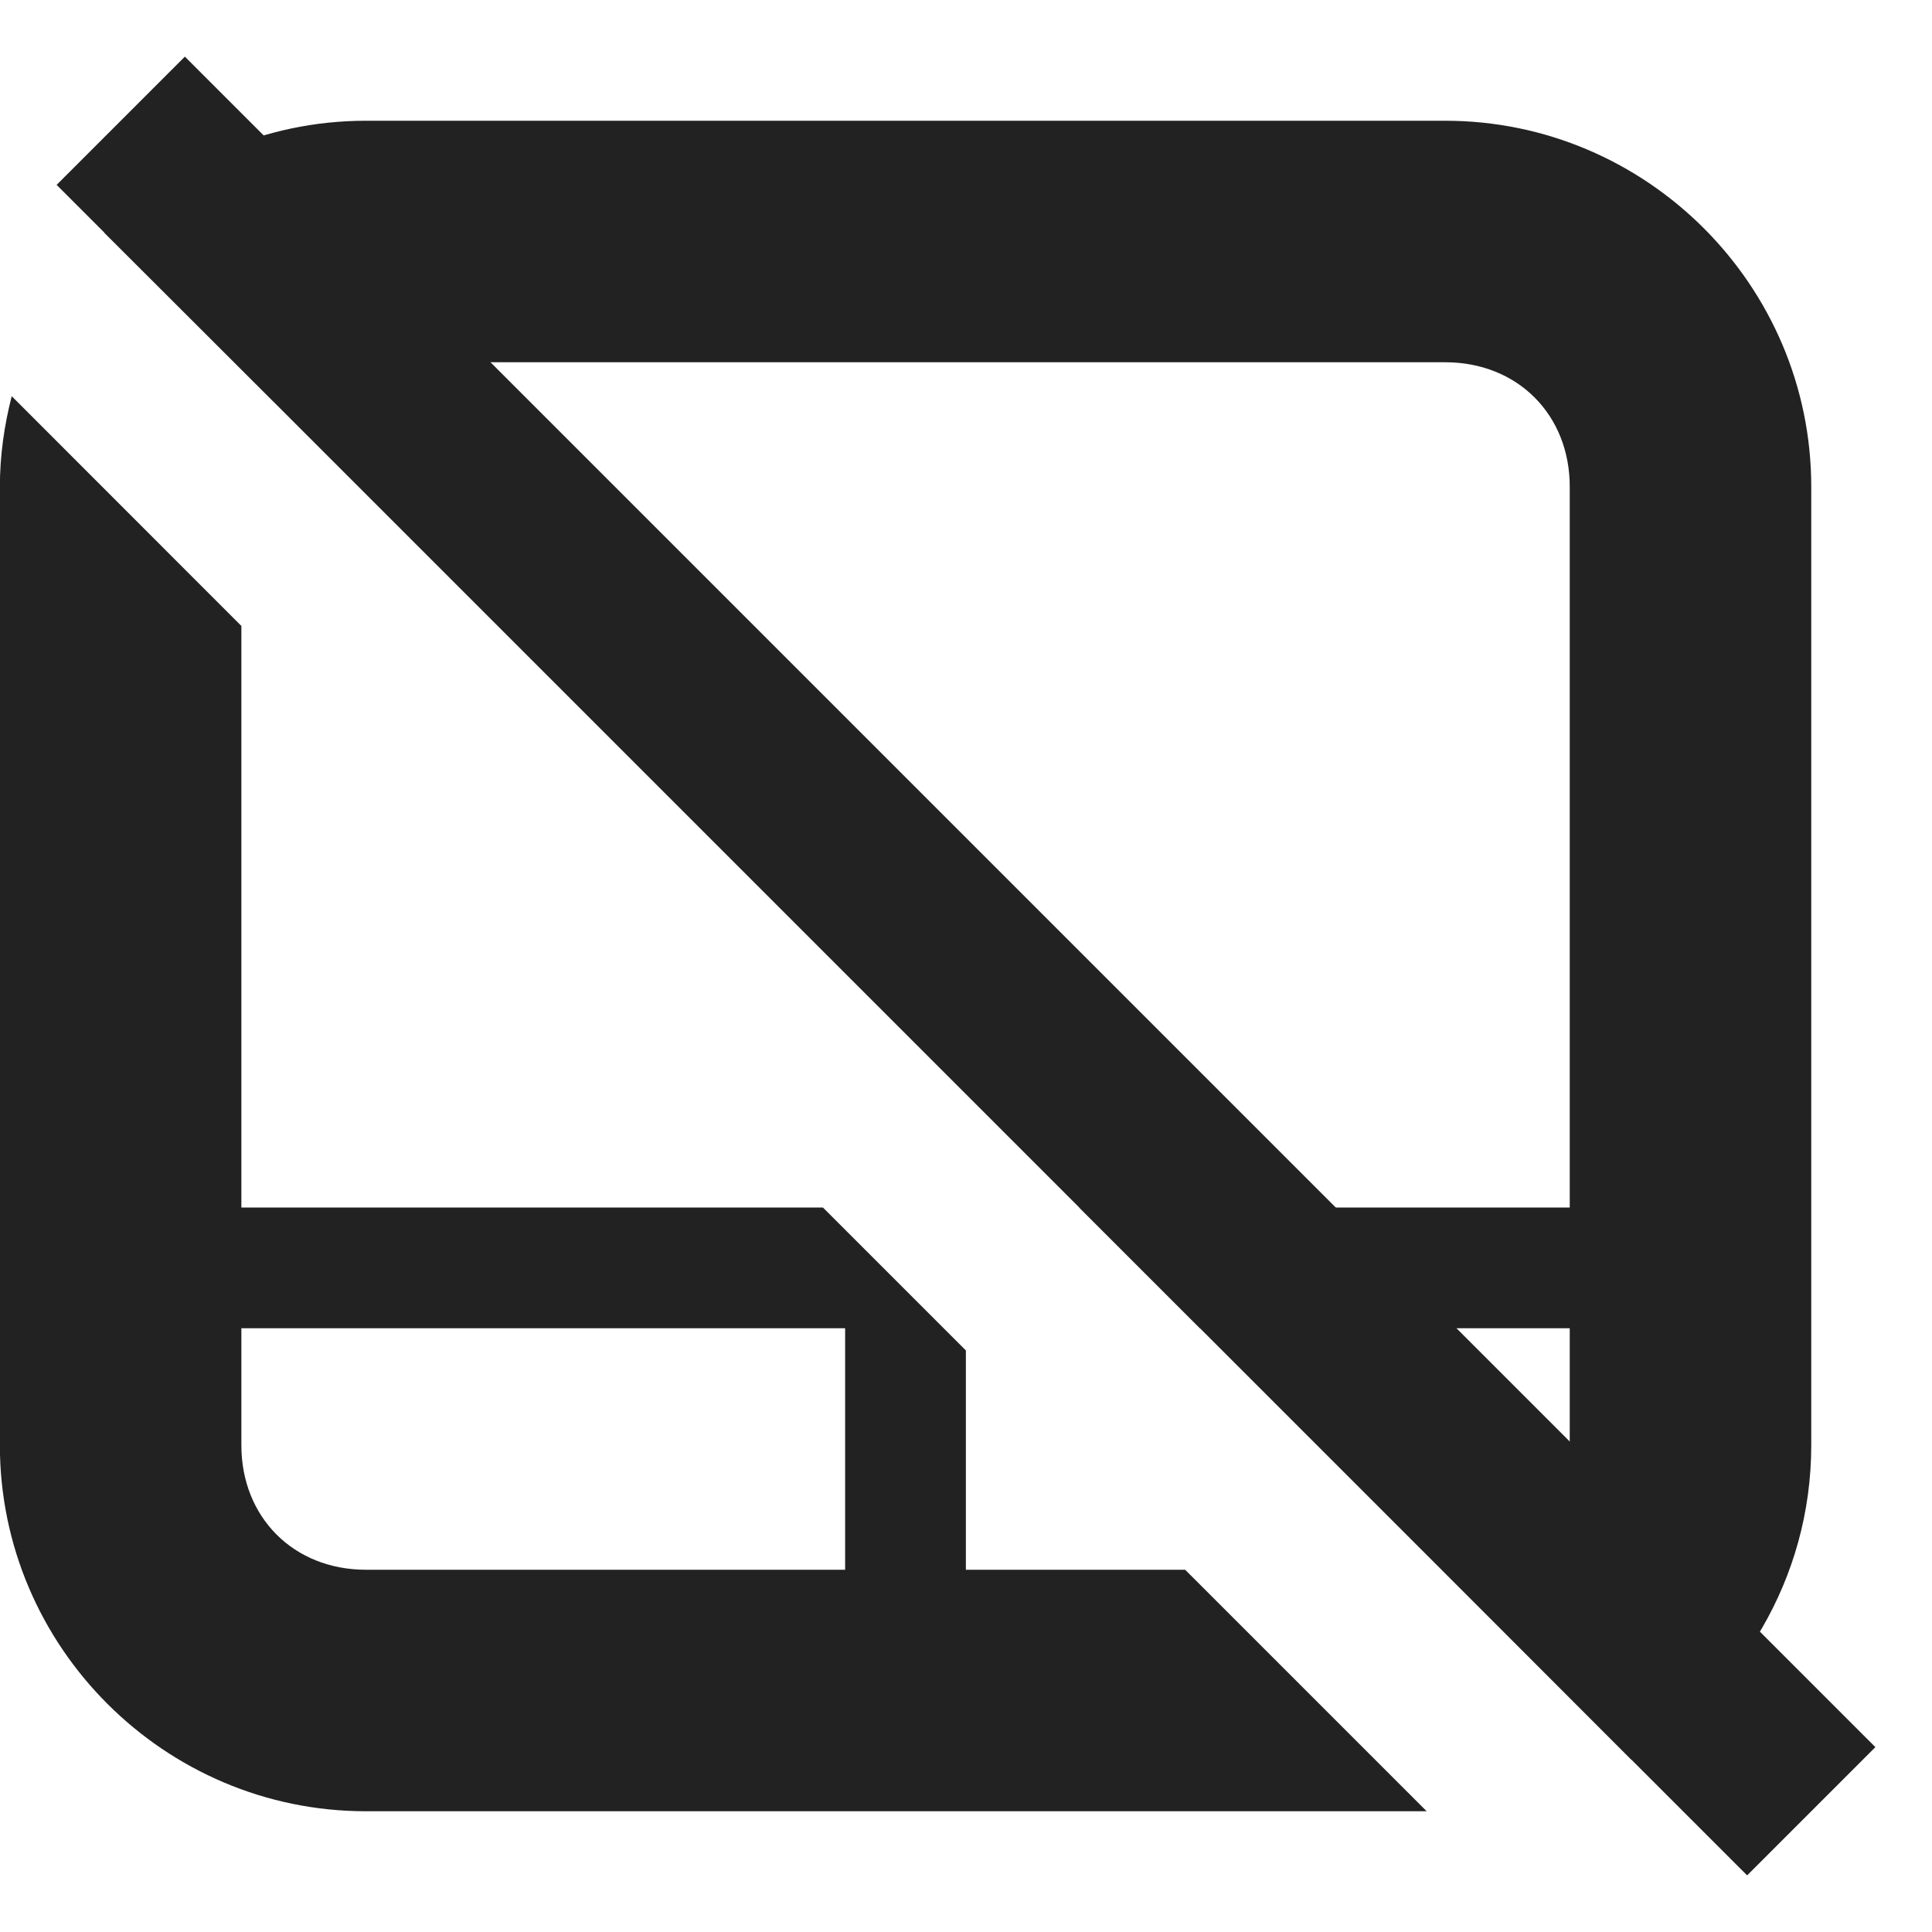
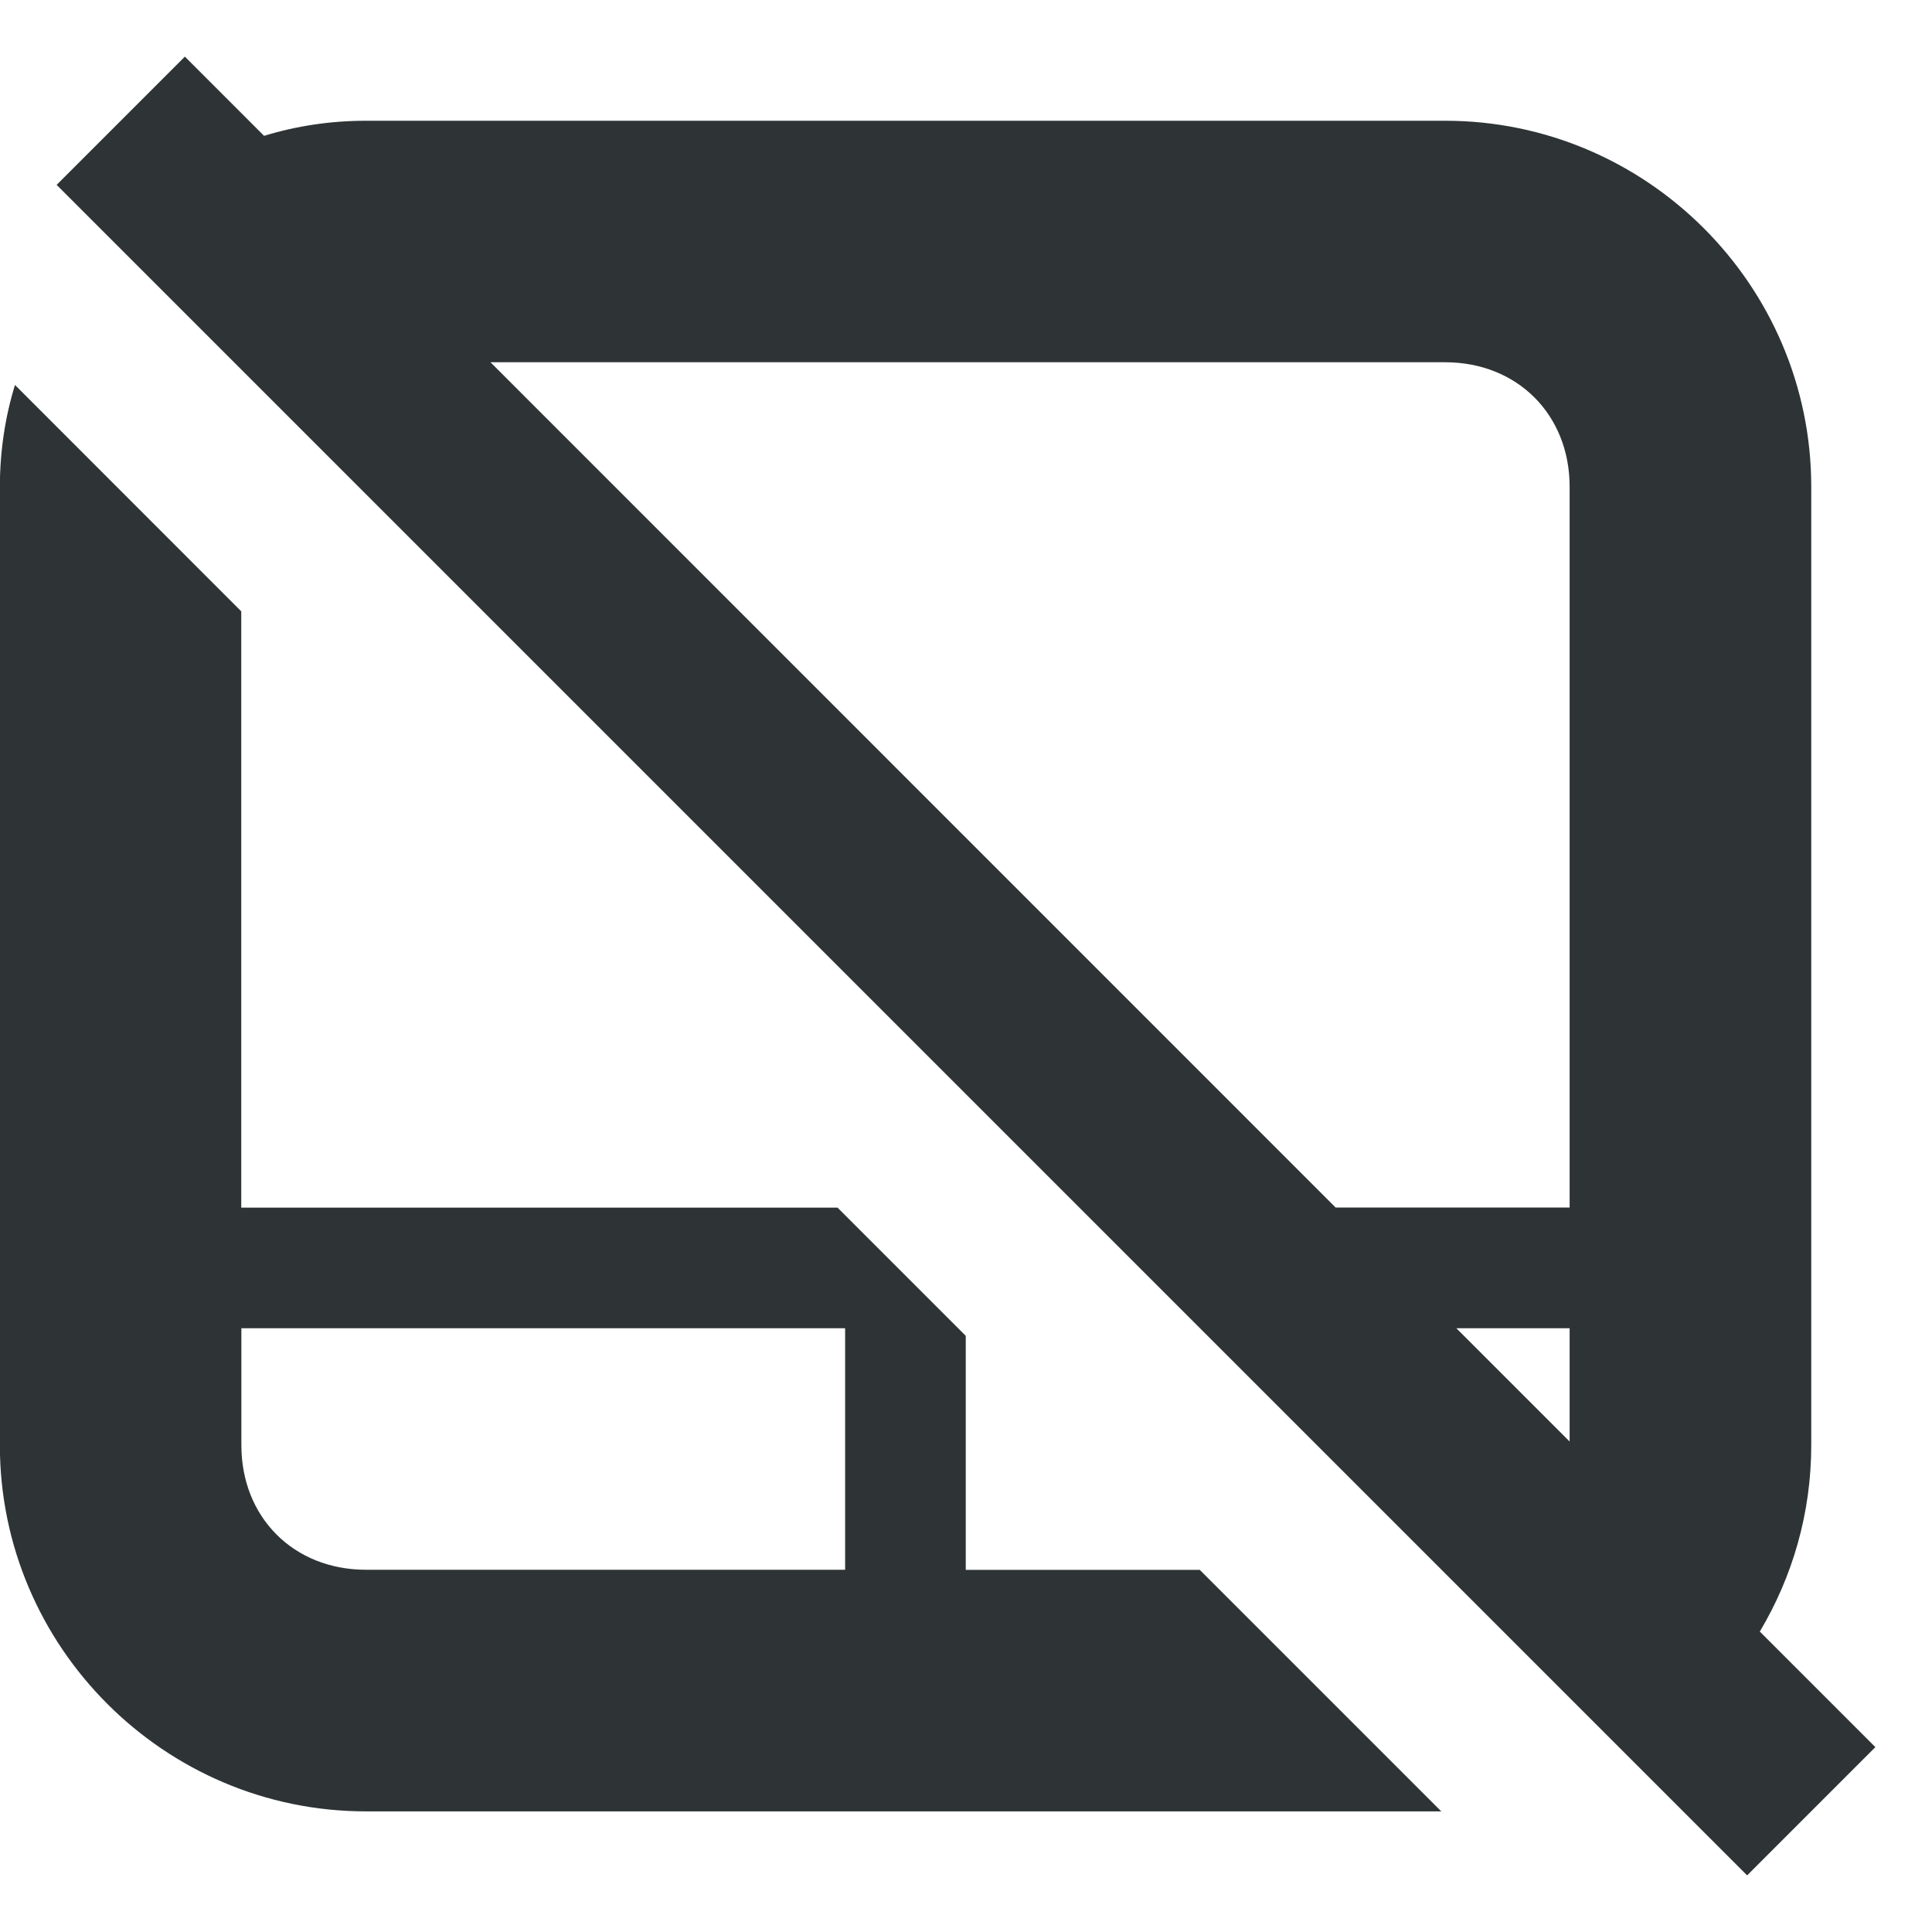
<svg xmlns="http://www.w3.org/2000/svg" height="16px" viewBox="0 0 16 16" width="16px">
-   <g fill="#222222">
-     <path d="m 1.531 0.469 l -1.062 1.062 l 14 14 l 1.062 -1.062 z m 0 0" />
-     <path d="m 3.031 1 c -0.852 0 -1.617 0.355 -2.168 0.926 l 1.402 1.398 c 0.184 -0.199 0.453 -0.324 0.766 -0.324 h 8.938 c 0.598 0 1.031 0.434 1.031 1.031 v 5.969 h -4.062 l 1 1 h 3.062 v 0.969 c 0 0.598 -0.434 1.031 -1.031 1.031 h -0.027 l 1.57 1.574 c 0.891 -0.531 1.488 -1.5 1.488 -2.605 v -7.938 c 0 -1.668 -1.363 -3.031 -3.031 -3.031 z m -2.934 2.281 c -0.062 0.242 -0.098 0.492 -0.098 0.75 v 7.938 c 0 1.668 1.363 3.031 3.031 3.031 h 8.785 l -2 -2 h -1.816 v -1.816 l -1.184 -1.184 h -4.816 v -4.816 z m 1.902 7.719 h 5 v 2 h -3.969 c -0.598 0 -1.031 -0.434 -1.031 -1.031 z m 0 0" />
-   </g>
+   <path d="m 1.531 0.469 l -1.062 1.062 l 14 14 l 1.062 -1.062 l -0.957 -0.957 c 0.27 -0.453 0.426 -0.98 0.426 -1.543 v -7.938 c 0 -1.668 -1.363 -3.031 -3.031 -3.031 h -8.938 c -0.293 0 -0.578 0.043 -0.844 0.125 z m 2.531 2.531 h 7.906 c 0.598 0 1.031 0.434 1.031 1.031 v 5.969 h -1.938 z m -3.938 0.188 c -0.082 0.266 -0.125 0.551 -0.125 0.844 v 7.938 c 0 1.668 1.363 3.031 3.031 3.031 h 8.906 l -2 -2 h -1.938 v -1.938 l -1.062 -1.062 h -4.938 v -4.938 z m 1.875 7.812 h 5 v 2 h -3.969 c -0.598 0 -1.031 -0.434 -1.031 -1.031 z m 10.062 0 h 0.938 v 0.938 z m 0 0" fill="#2e3436" />
</svg>
